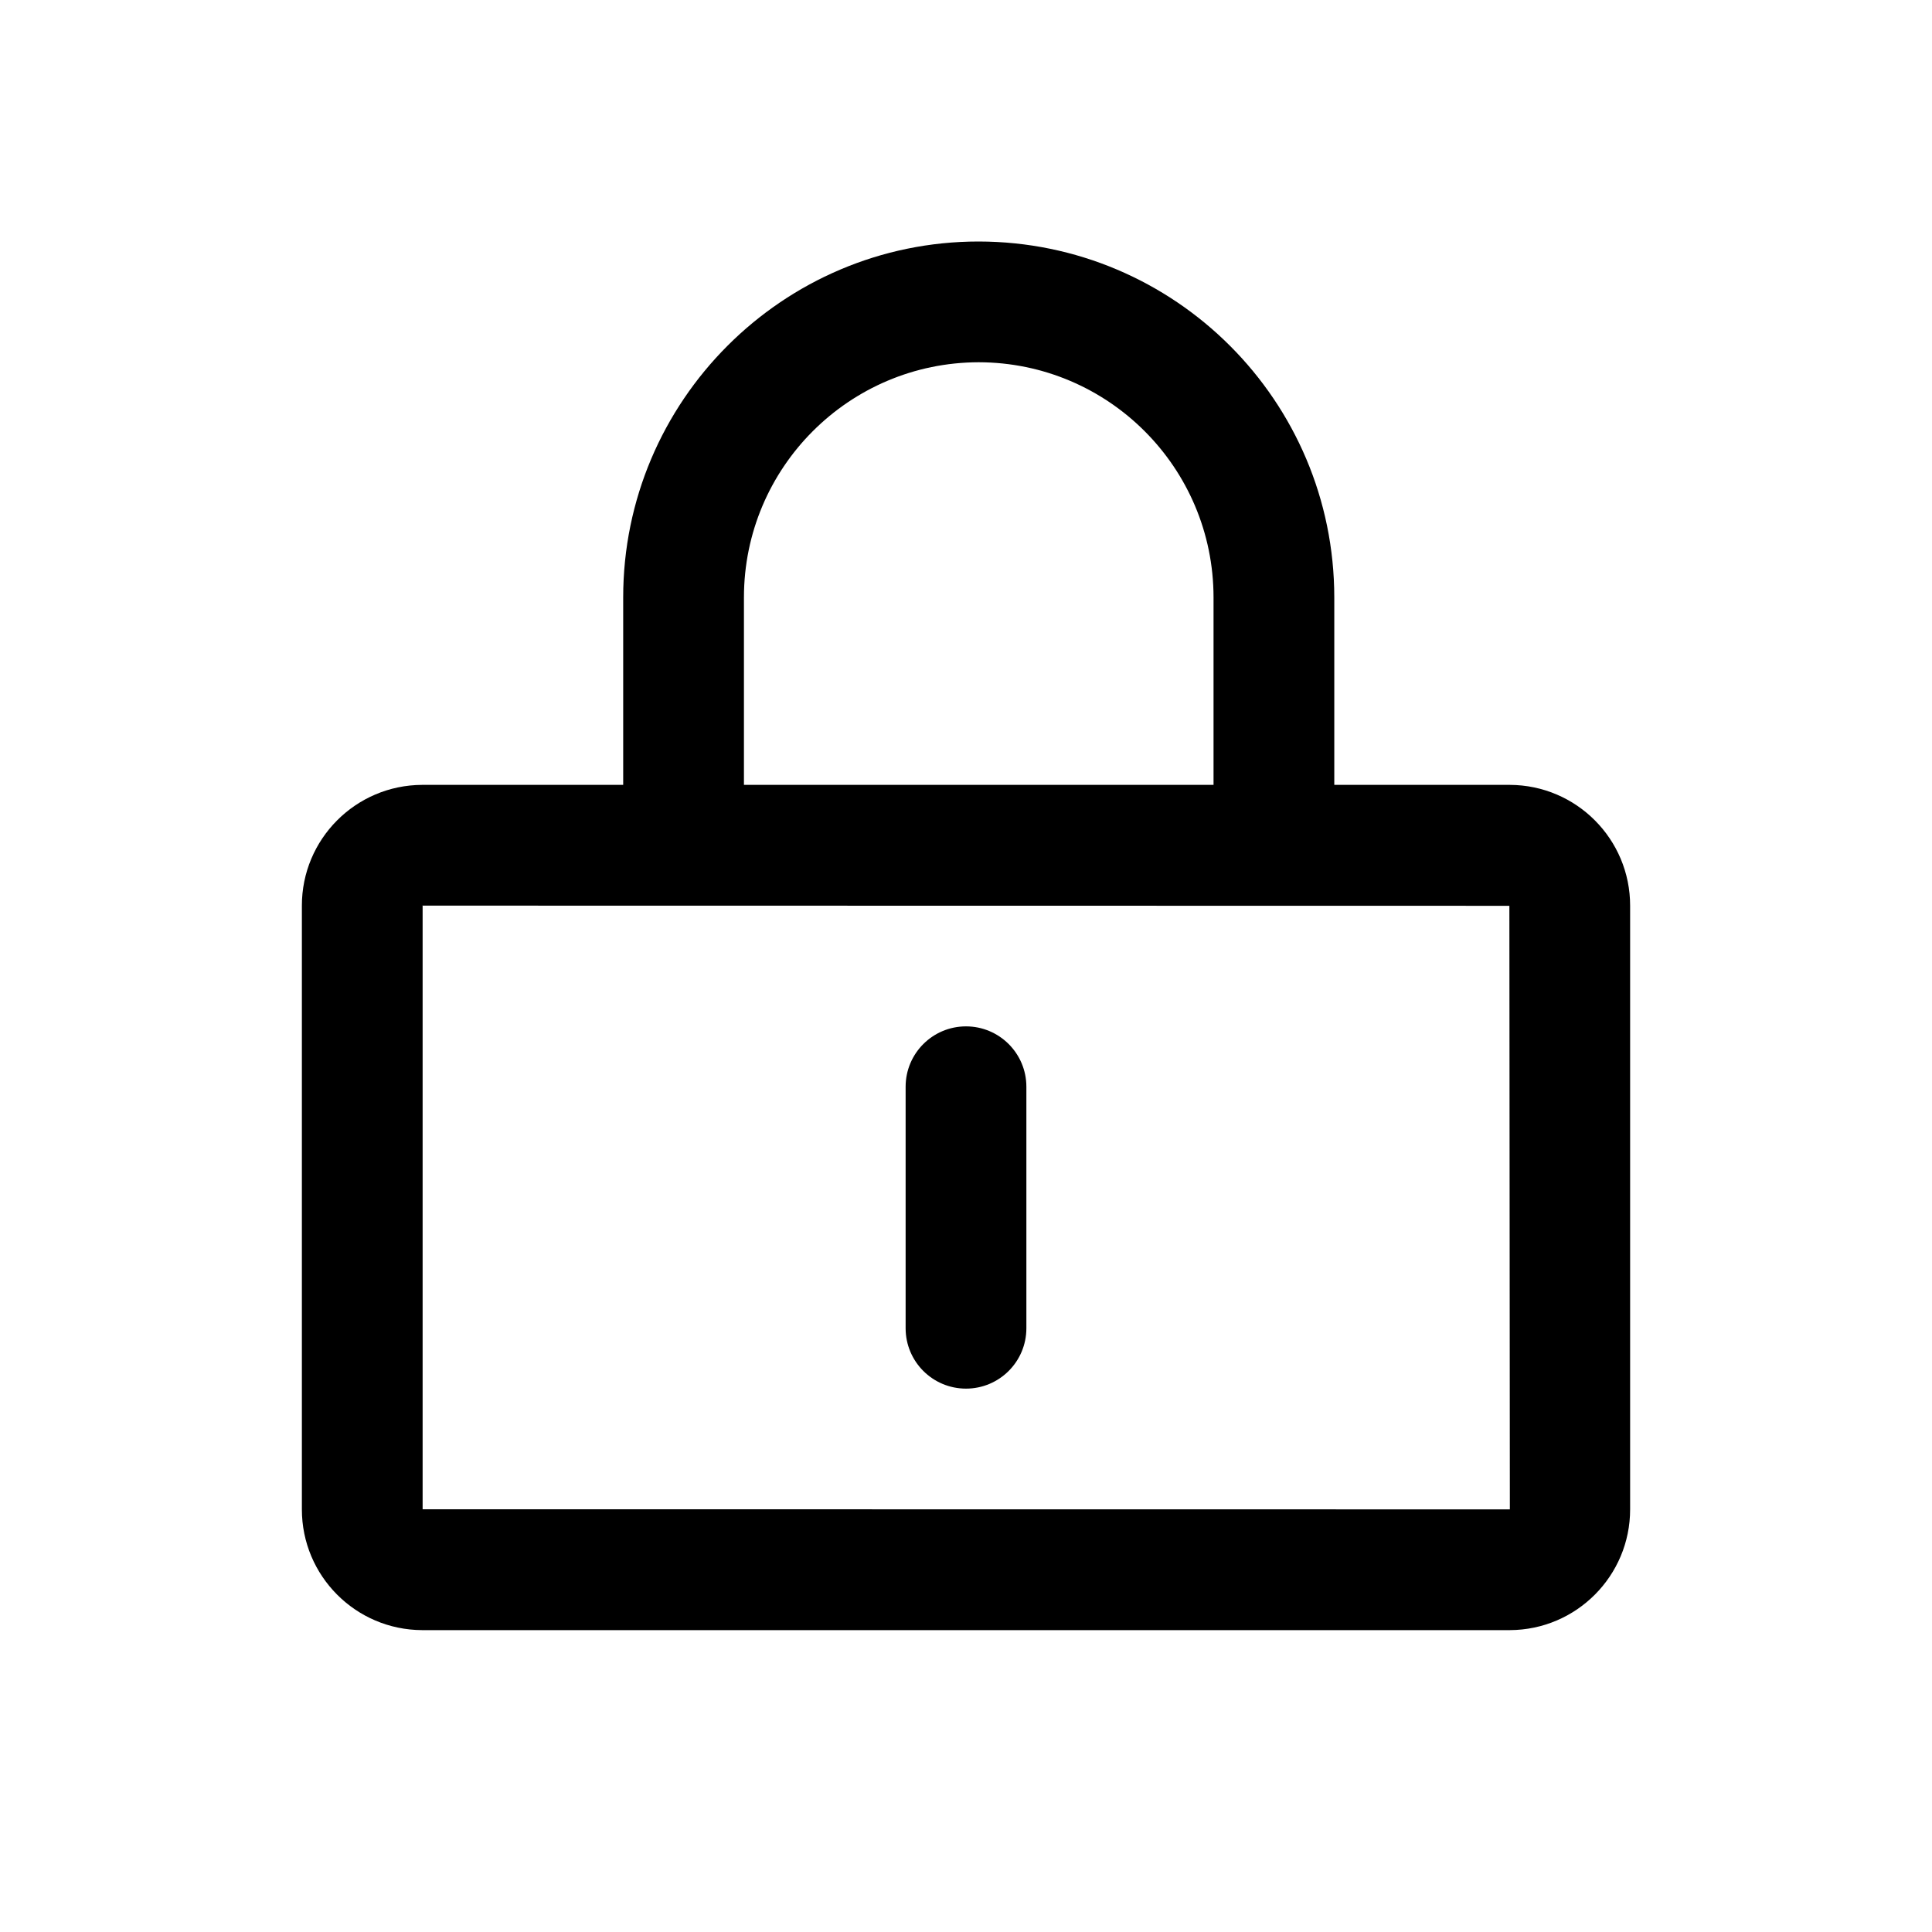
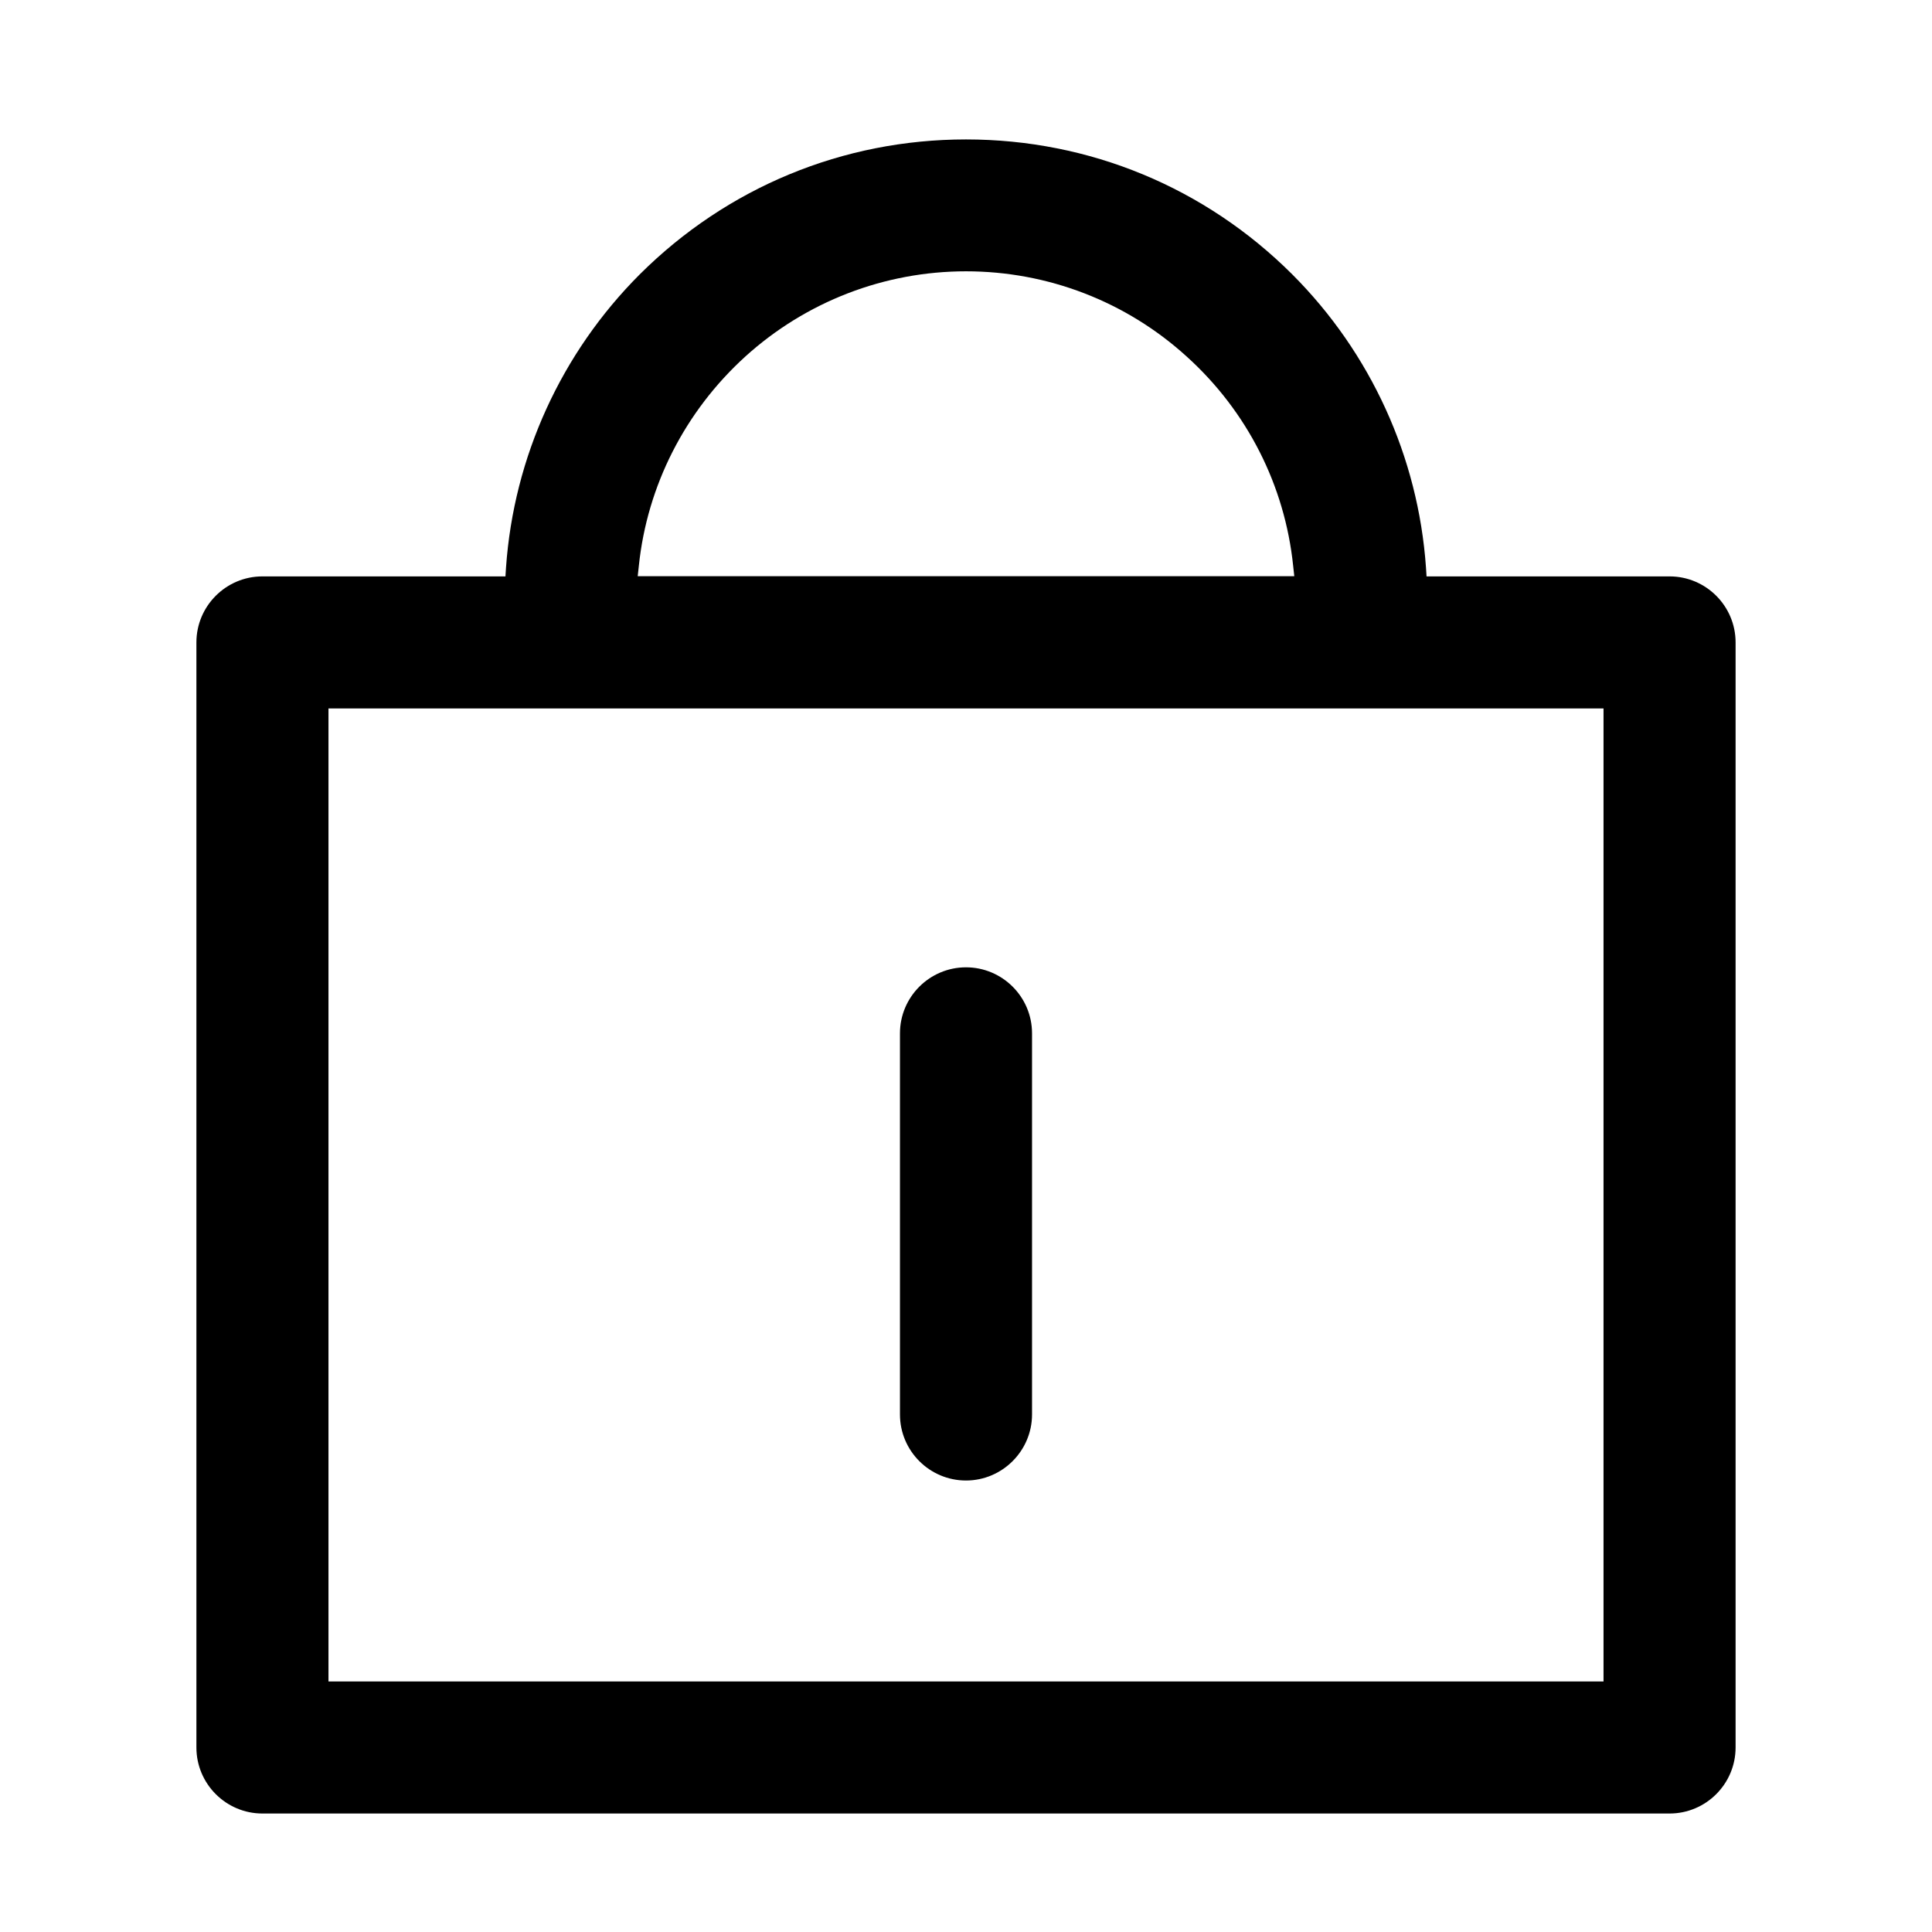
- <svg xmlns="http://www.w3.org/2000/svg" t="1558172255964" class="icon" style="" viewBox="0 0 1024 1024" version="1.1" p-id="4582" width="32" height="32">
+ <svg xmlns="http://www.w3.org/2000/svg" t="1566979055253" class="icon" viewBox="0 0 1024 1024" version="1.1" p-id="12546" width="32" height="32">
  <defs>
    <style type="text/css" />
  </defs>
-   <path d="M224 799.936v-319.84L223.744 480 800 480.096 800.256 800 224 799.936z m170.304-483.328A124.672 124.672 0 0 1 518.72 192a124.704 124.704 0 0 1 124.48 124.608V416h-248.896V316.608zM800.256 416H707.2V316.608A188.736 188.736 0 0 0 518.72 128c-103.904 0-188.416 84.608-188.416 188.608V416h-106.56A64 64 0 0 0 160 480.096v319.84A64 64 0 0 0 223.744 864h576.512A64 64 0 0 0 864 799.936v-319.84A64 64 0 0 0 800.256 416z" p-id="4583" />
-   <path d="M512 544a32 32 0 0 0-32 32v128a32 32 0 0 0 64 0v-128a32 32 0 0 0-32-32" p-id="4584" />
+   <path d="M139.1 961.2c-19.3 0-35-15.7-35-35V340.5c0-19.3 15.7-35 35-35h128.8l0.3-4.7c4.1-58.6 29.3-113.8 70.9-155.4C385.4 99.3 446.8 73.9 512 73.9c65.3 0 126.7 25.4 172.9 71.5 41.6 41.6 66.8 96.8 70.9 155.4l0.3 4.7h128.8c19.3 0 35 15.7 35 35v585.7c0 19.3-15.7 35-35 35H139.1z m35-70h675.8V375.5H174.1v515.7zM512 143.8c-43.3 0-84.9 16.1-117 45.2-31.9 29-52 68.4-56.4 110.9l-0.6 5.5h348l-0.6-5.5C681 257.3 661 217.9 629 189c-32.1-29.2-73.7-45.2-117-45.2z" p-id="12547" />
+   <path d="M512 784.7c-19.3 0-35-15.7-35-35v-202c0-19.3 15.7-35 35-35s35 15.7 35 35v202c0 19.2-15.7 35-35 35z" p-id="12548" />
</svg>
